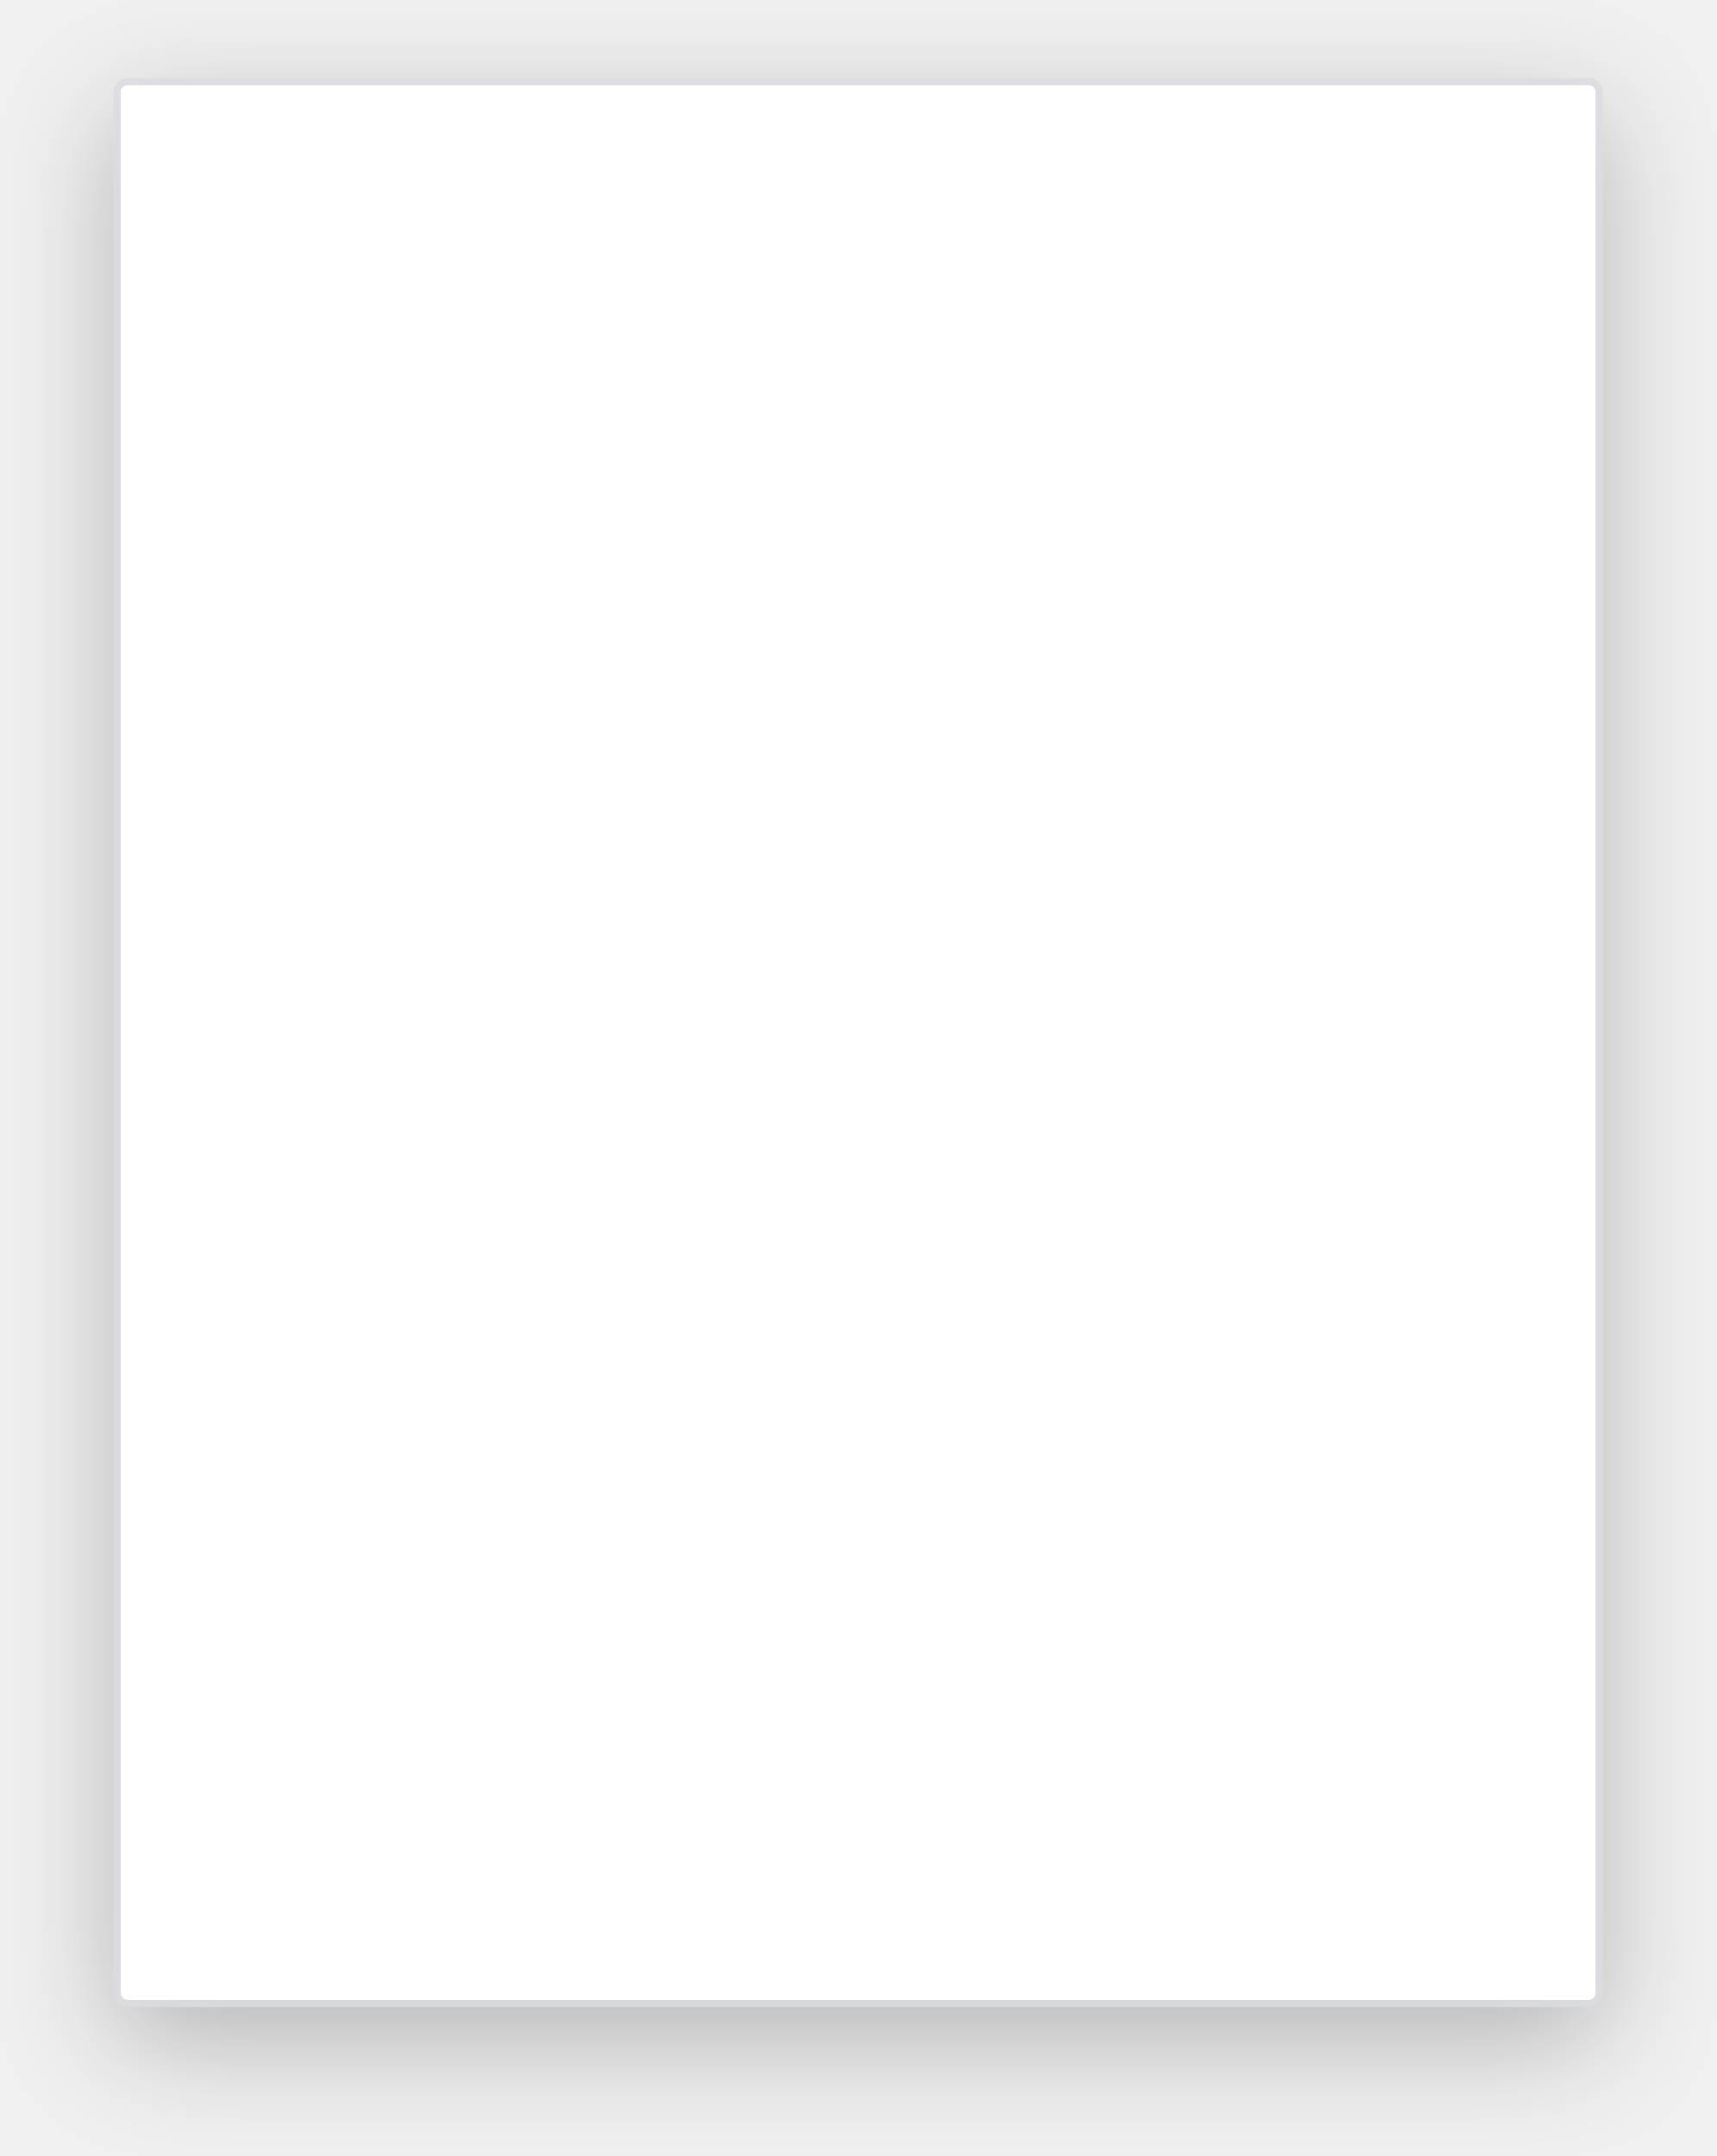
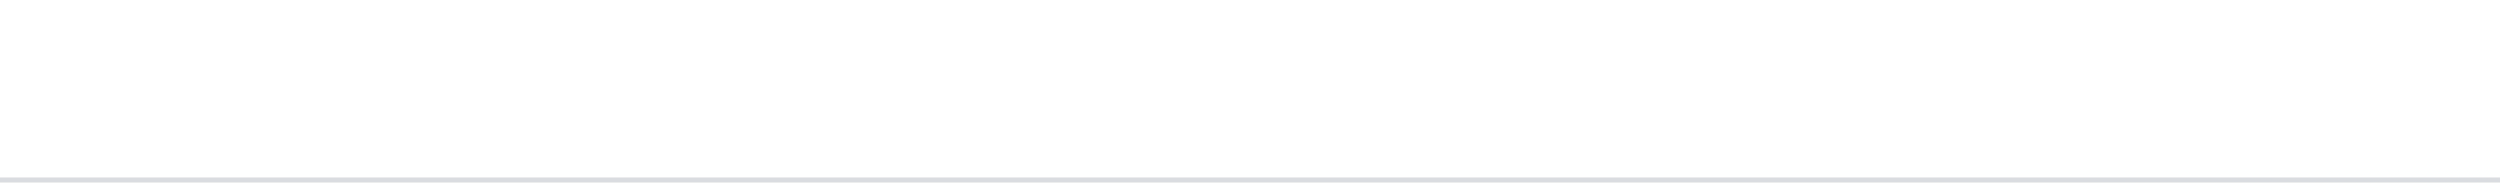
- <svg xmlns="http://www.w3.org/2000/svg" xmlns:xlink="http://www.w3.org/1999/xlink" version="1.1" width="242px" height="304px">
-   <defs>
-     <filter x="296px" y="30px" width="242px" height="304px" filterUnits="userSpaceOnUse" id="filter894">
-       <feOffset dx="0" dy="5" in="SourceAlpha" result="shadowOffsetInner" />
-       <feGaussianBlur stdDeviation="8" in="shadowOffsetInner" result="shadowGaussian" />
-       <feComposite in2="shadowGaussian" operator="atop" in="SourceAlpha" result="shadowComposite" />
-       <feColorMatrix type="matrix" values="0 0 0 0 0  0 0 0 0 0  0 0 0 0 0  0 0 0 0.243 0  " in="shadowComposite" />
-     </filter>
-     <g id="widget895">
-       <path d="M 313 43  A 1 1 0 0 1 314 42 L 520 42  A 1 1 0 0 1 521 43 L 521 311  A 1 1 0 0 1 520 312 L 314 312  A 1 1 0 0 1 313 311 L 313 43  Z " fill-rule="nonzero" fill="#ffffff" stroke="none" />
-       <path d="M 312.5 43  A 1.5 1.5 0 0 1 314 41.5 L 520 41.5  A 1.5 1.5 0 0 1 521.5 43 L 521.5 311  A 1.5 1.5 0 0 1 520 312.5 L 314 312.5  A 1.5 1.5 0 0 1 312.5 311 L 312.5 43  Z " stroke-width="1" stroke="#dadce0" fill="none" stroke-opacity="0.867" />
-     </g>
-   </defs>
-   <g transform="matrix(1 0 0 1 -296 -30 )">
-     <use xlink:href="#widget895" filter="url(#filter894)" />
-     <use xlink:href="#widget895" />
+ <svg xmlns="http://www.w3.org/2000/svg" version="1.1" width="549px" height="40px">
+   <g>
+     <path d="M 0 0  L 549 0  L 549 39  L 0 39  L 0 0  Z " fill-rule="nonzero" fill="#ffffff" stroke="none" />
+     <path d="M 549 39.5  L 0 39.5  " stroke-width="1" stroke="#dadce0" fill="none" stroke-opacity="0.996" />
  </g>
</svg>
